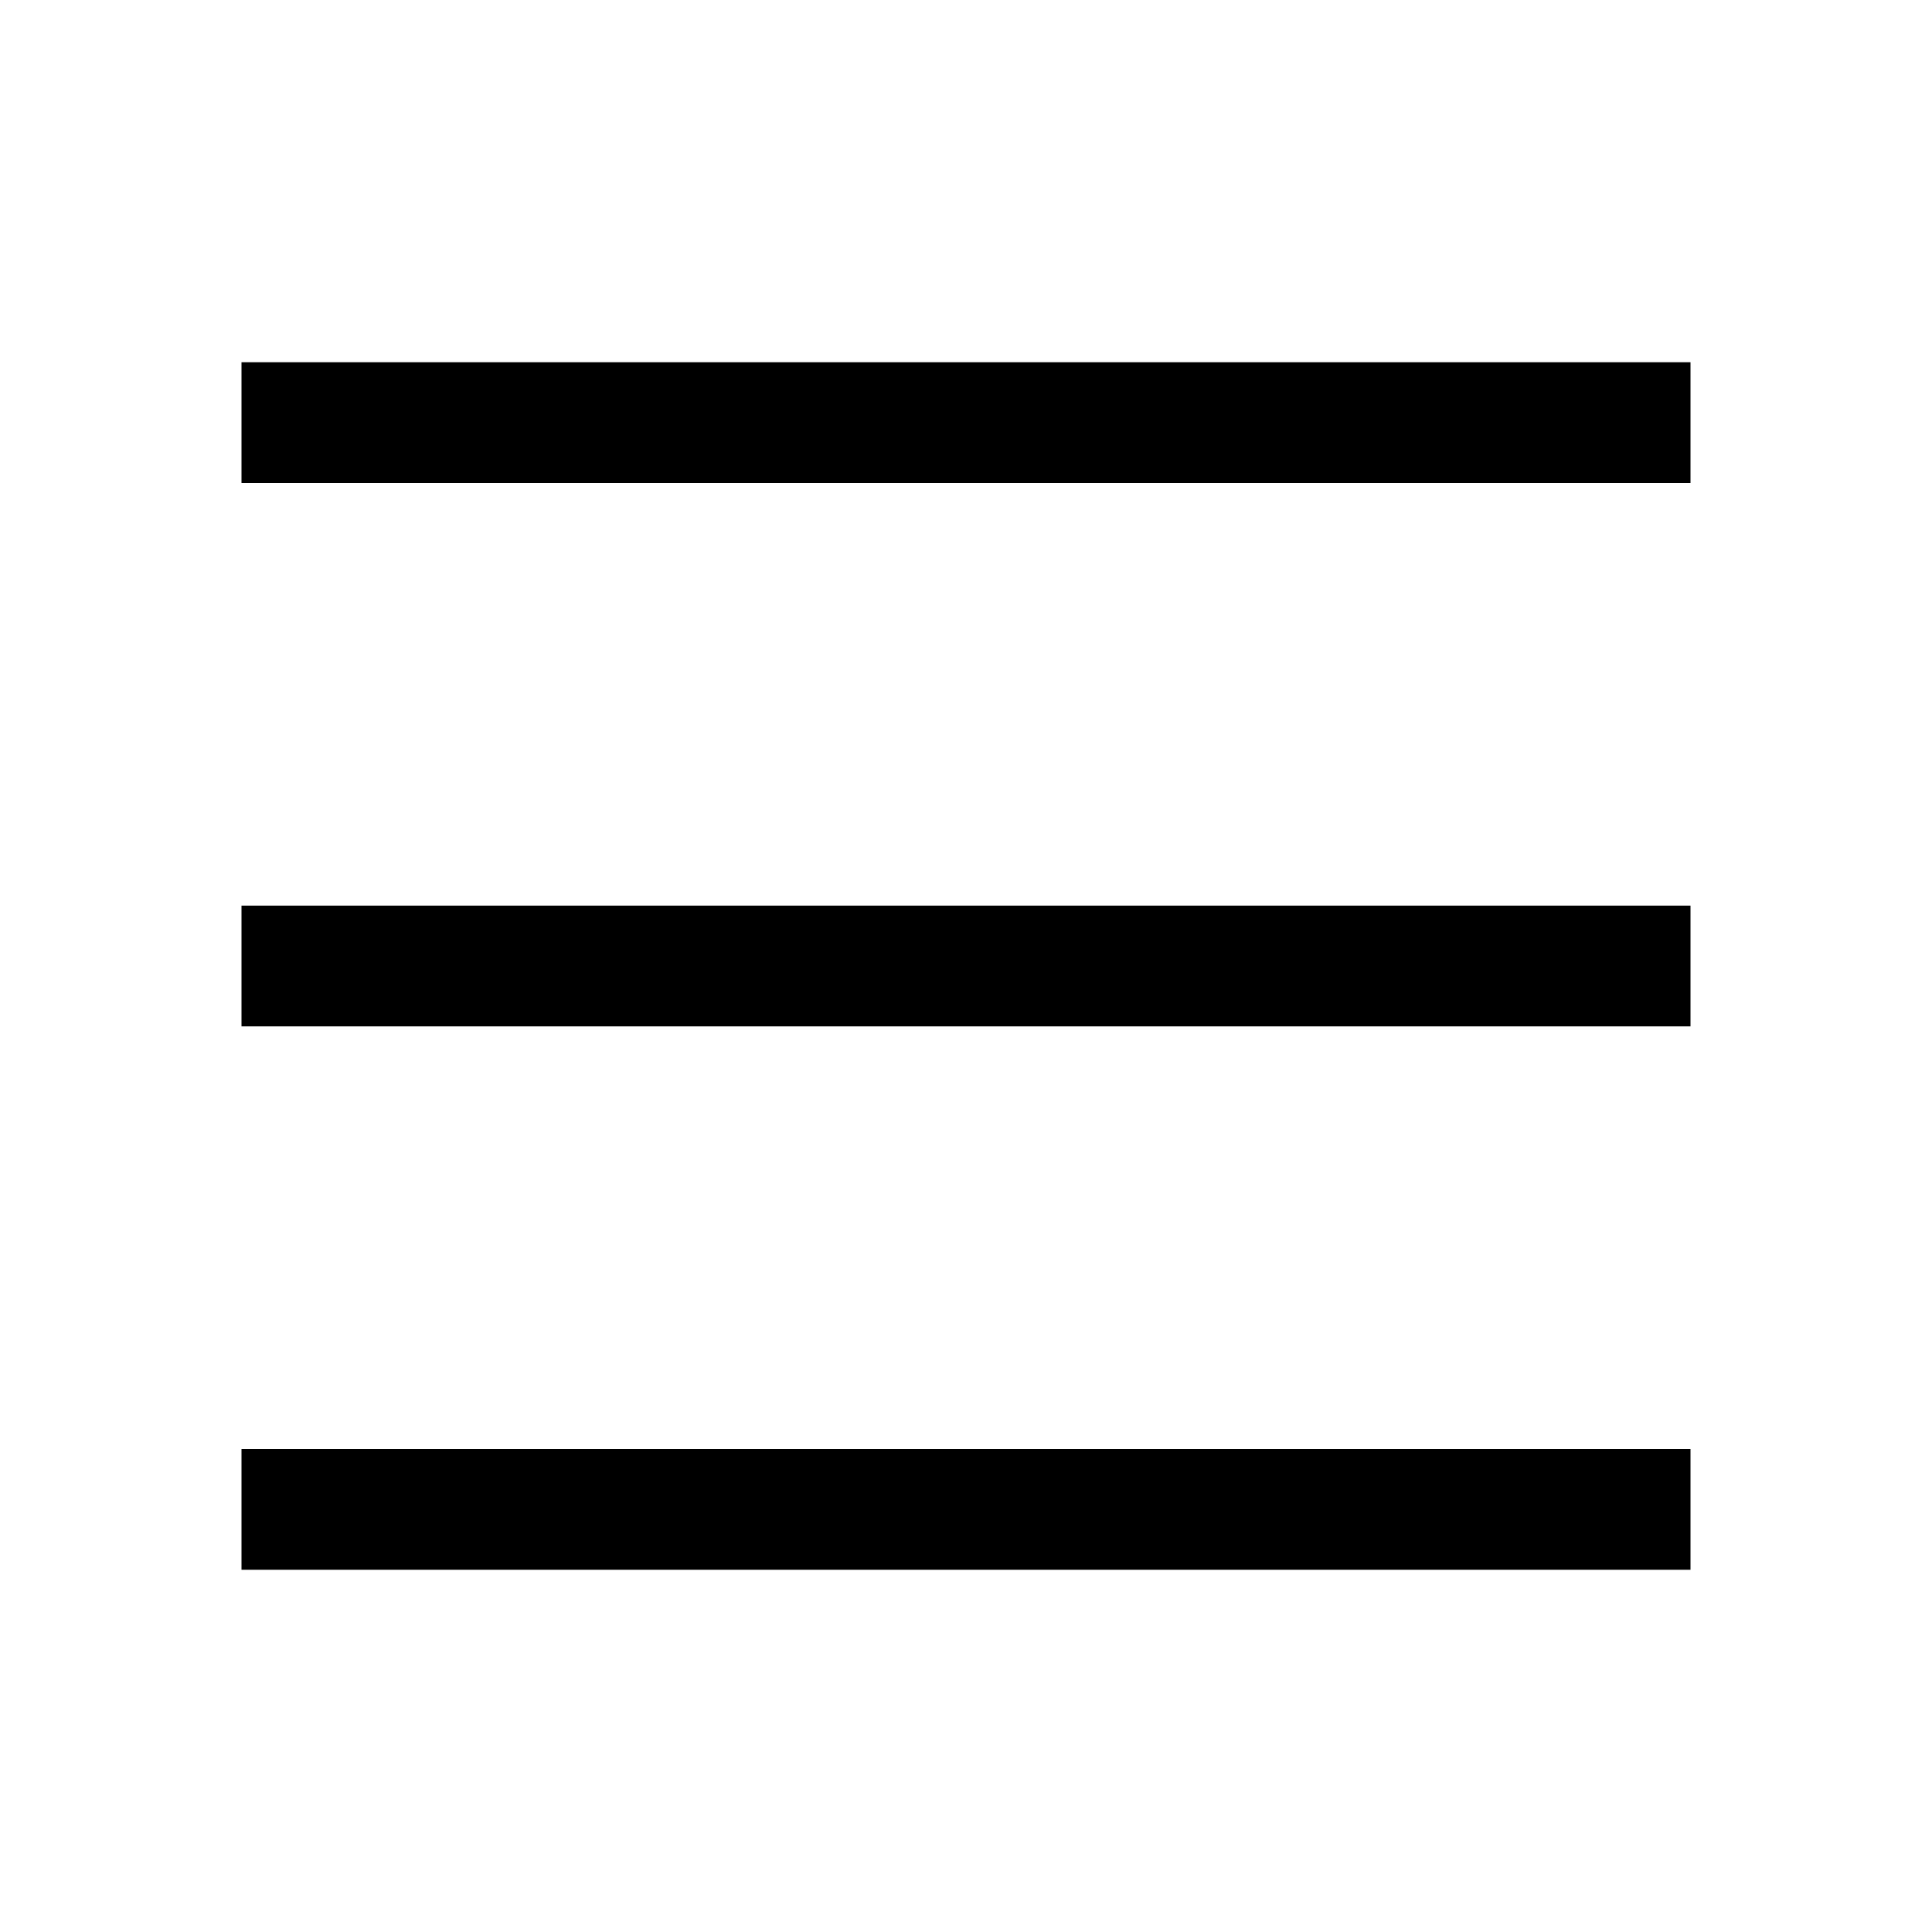
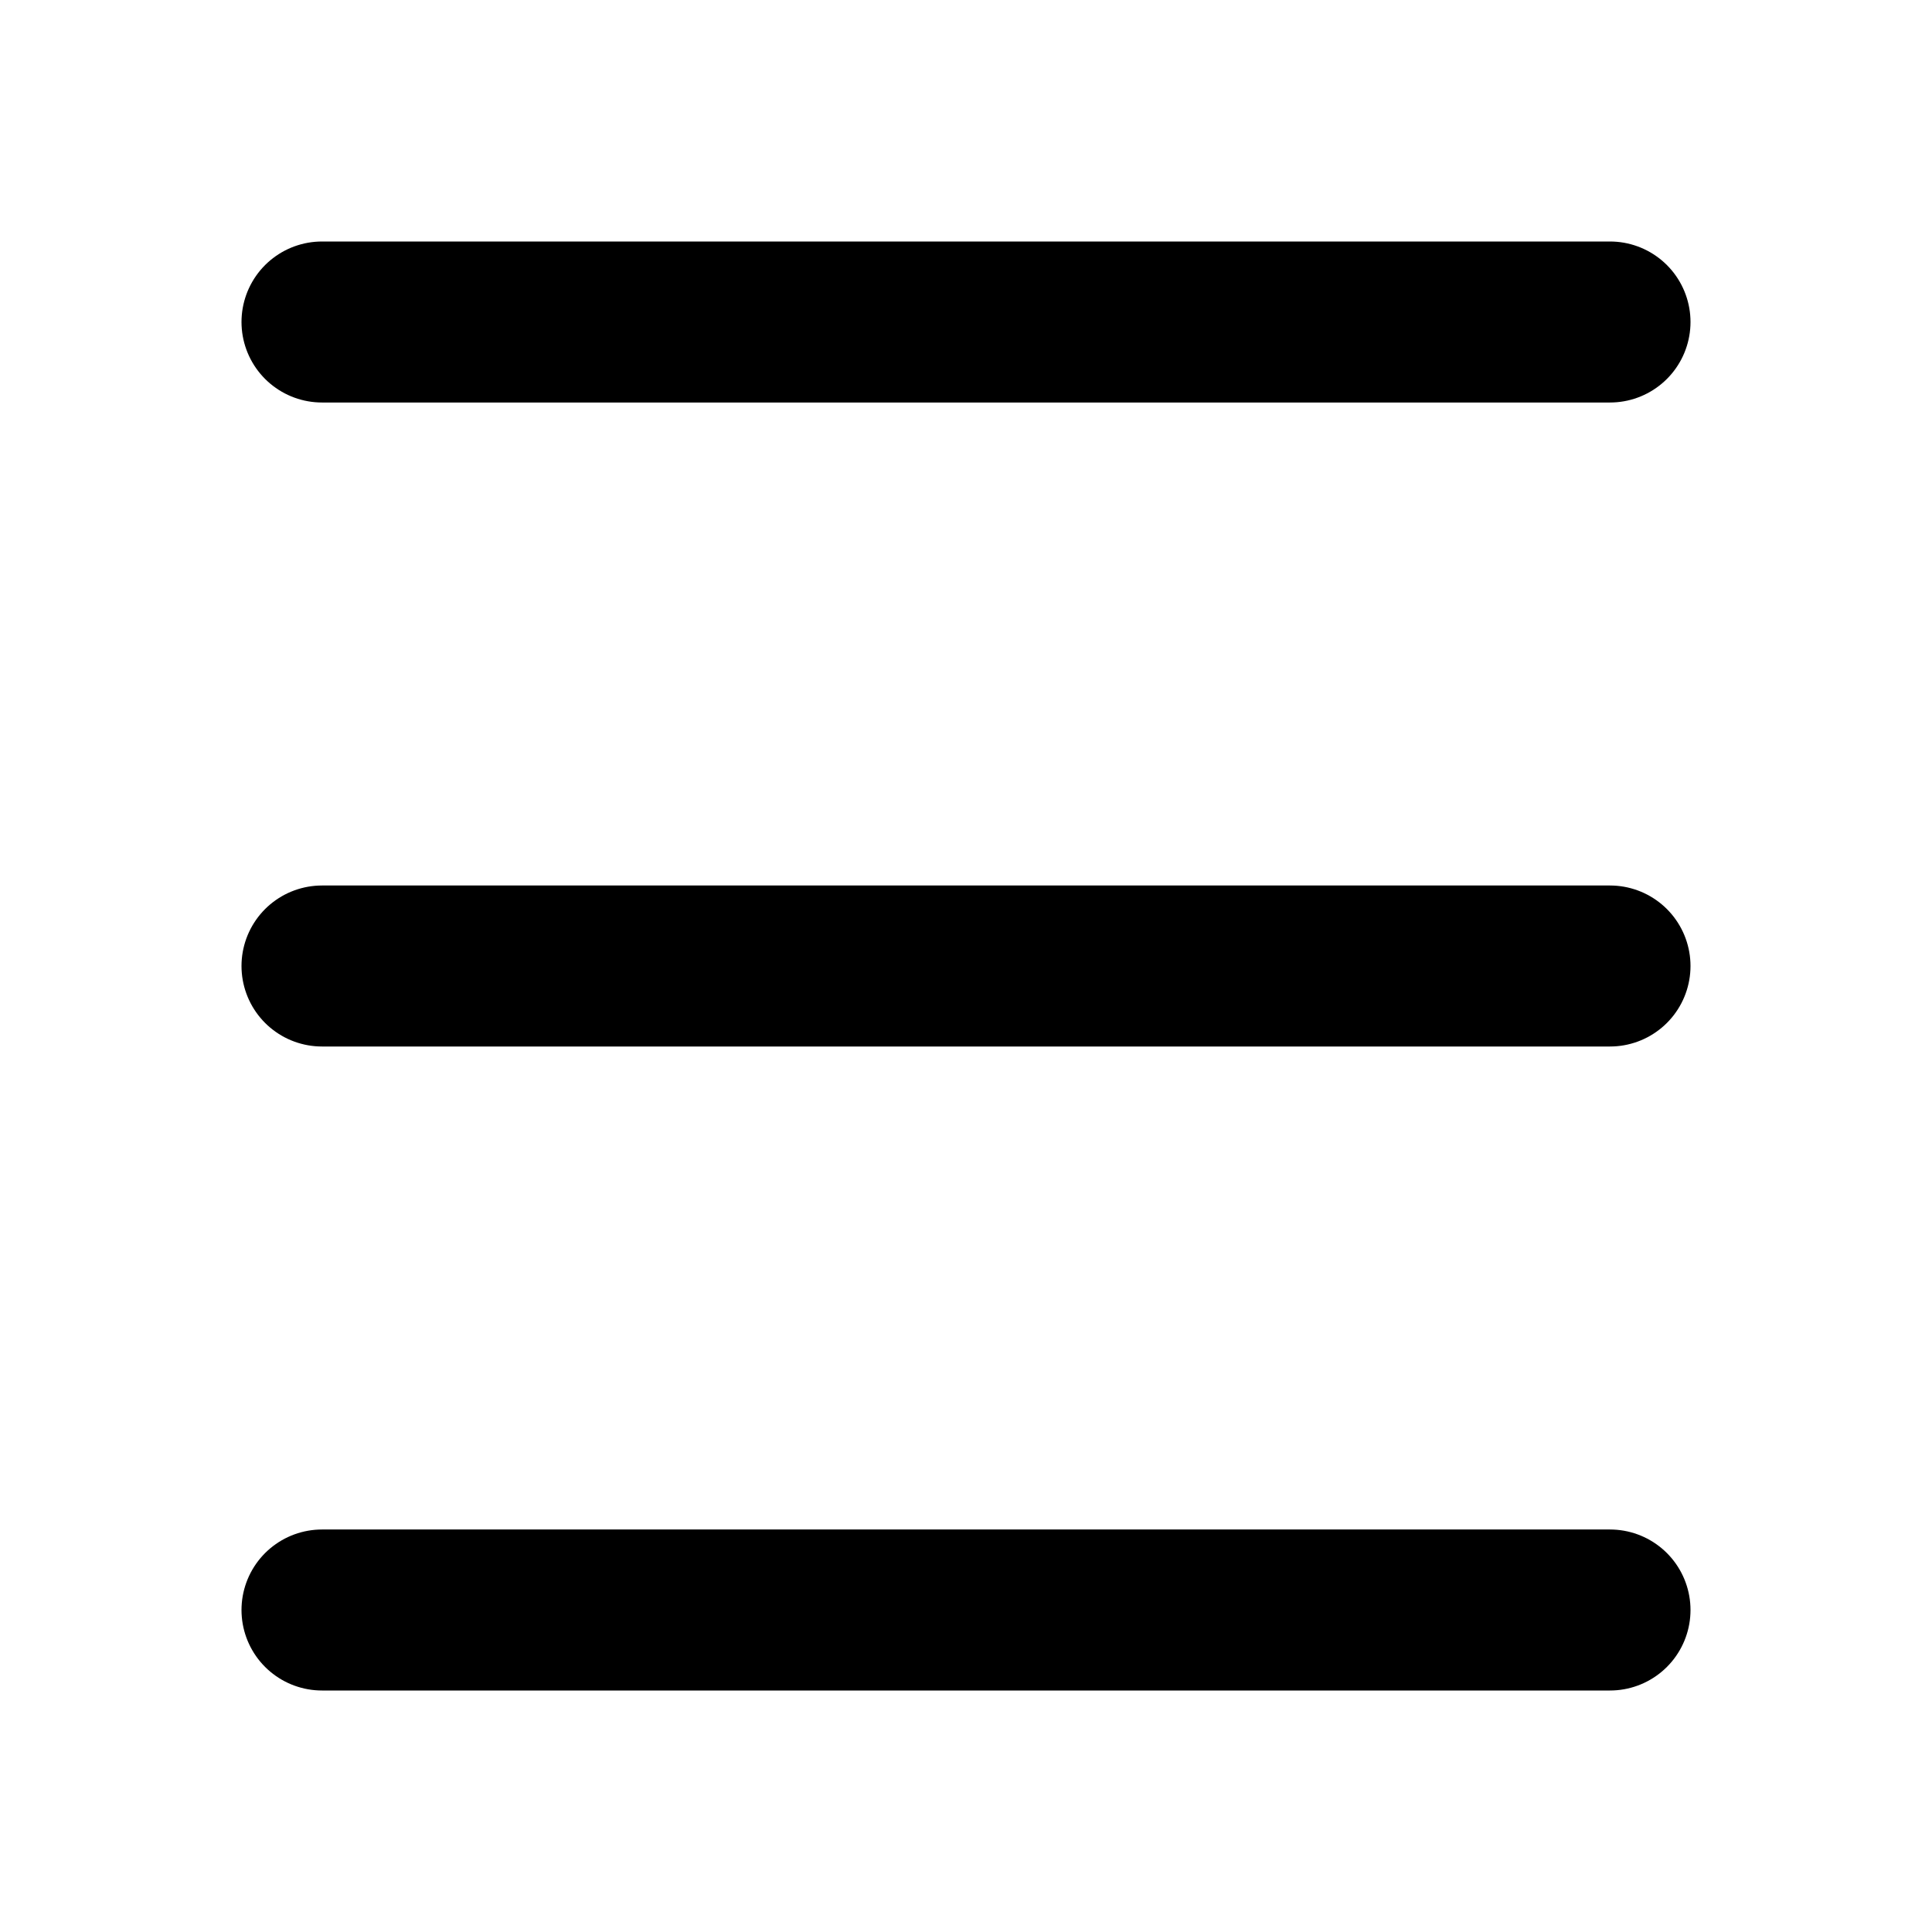
- <svg xmlns="http://www.w3.org/2000/svg" width="32" height="32" viewBox="0 0 32 32" fill="none">
-   <path d="M5 7L27 7" stroke="black" stroke-width="2" stroke-linecap="square" />
-   <path d="M5 16L27 16" stroke="black" stroke-width="2" stroke-linecap="square" />
-   <path d="M5 25L27 25" stroke="black" stroke-width="2" stroke-linecap="square" />
+ <svg xmlns="http://www.w3.org/2000/svg" width="24" height="24" viewBox="0 0 24 24" fill="none">
+   <path d="M4 4H20" stroke="black" stroke-width="2" stroke-linecap="round" />
+   <path d="M4 12H20" stroke="black" stroke-width="2" stroke-linecap="round" />
+   <path d="M4 20H20" stroke="black" stroke-width="2" stroke-linecap="round" />
</svg>
